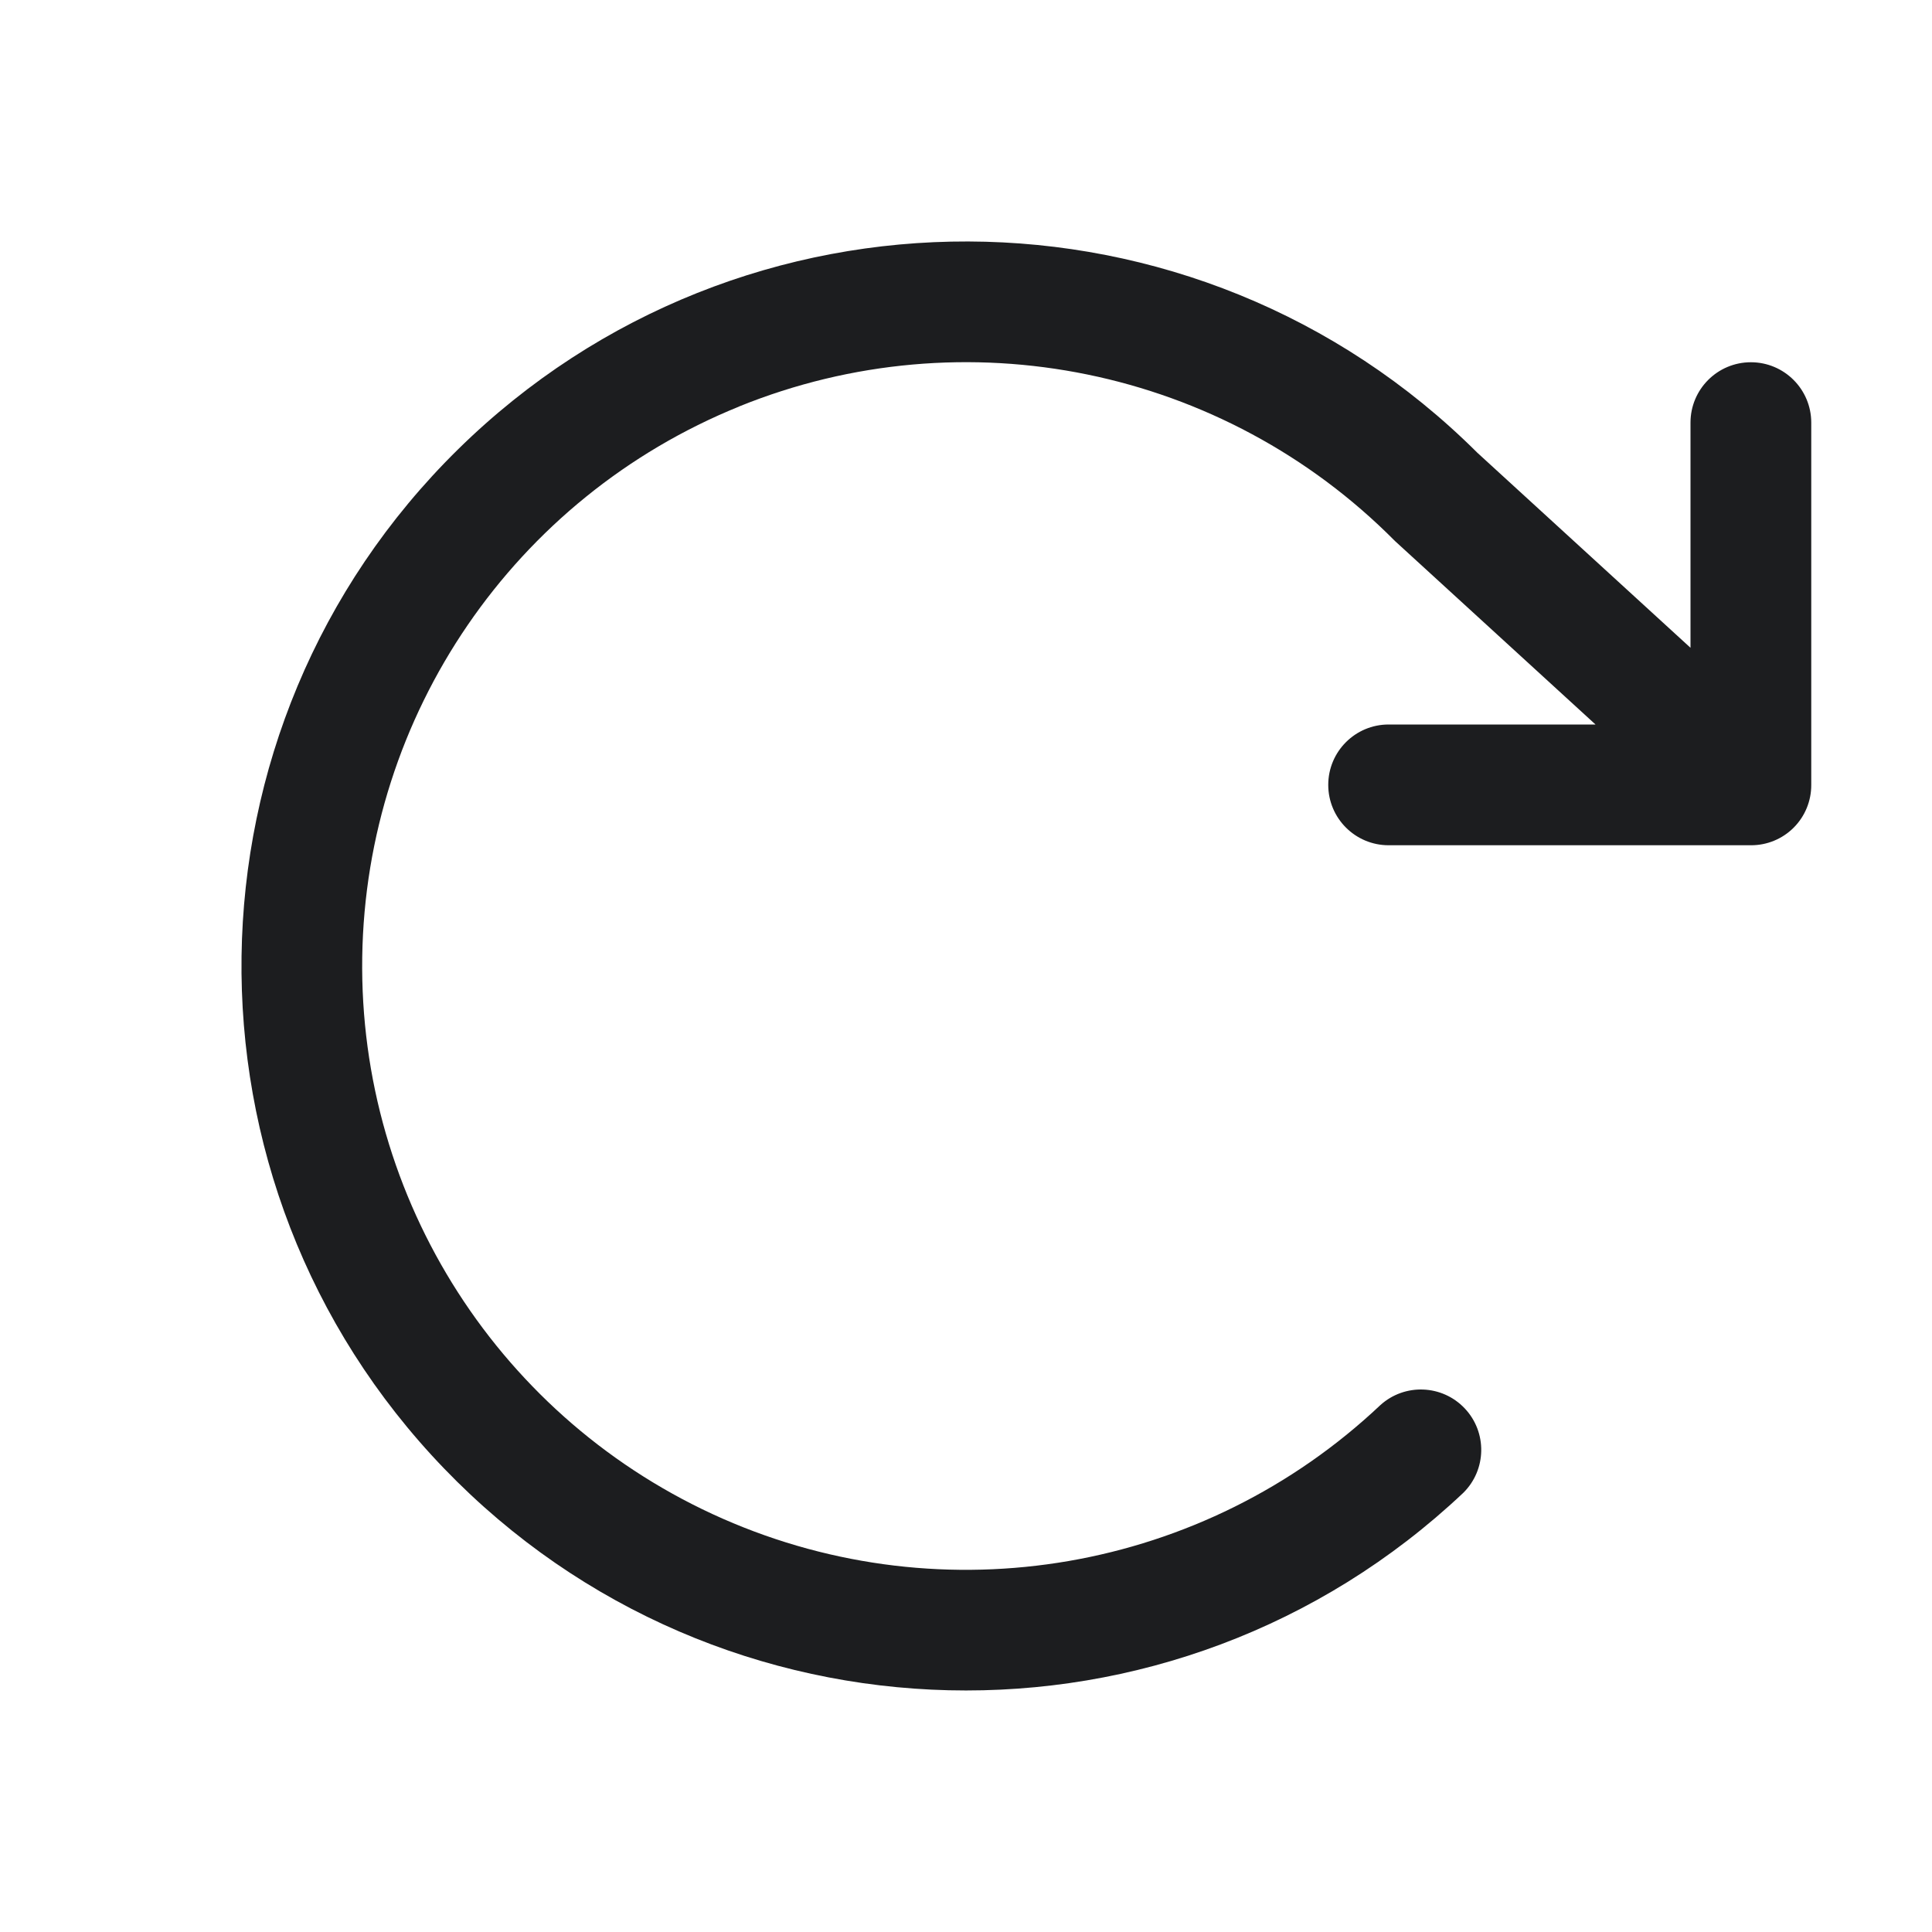
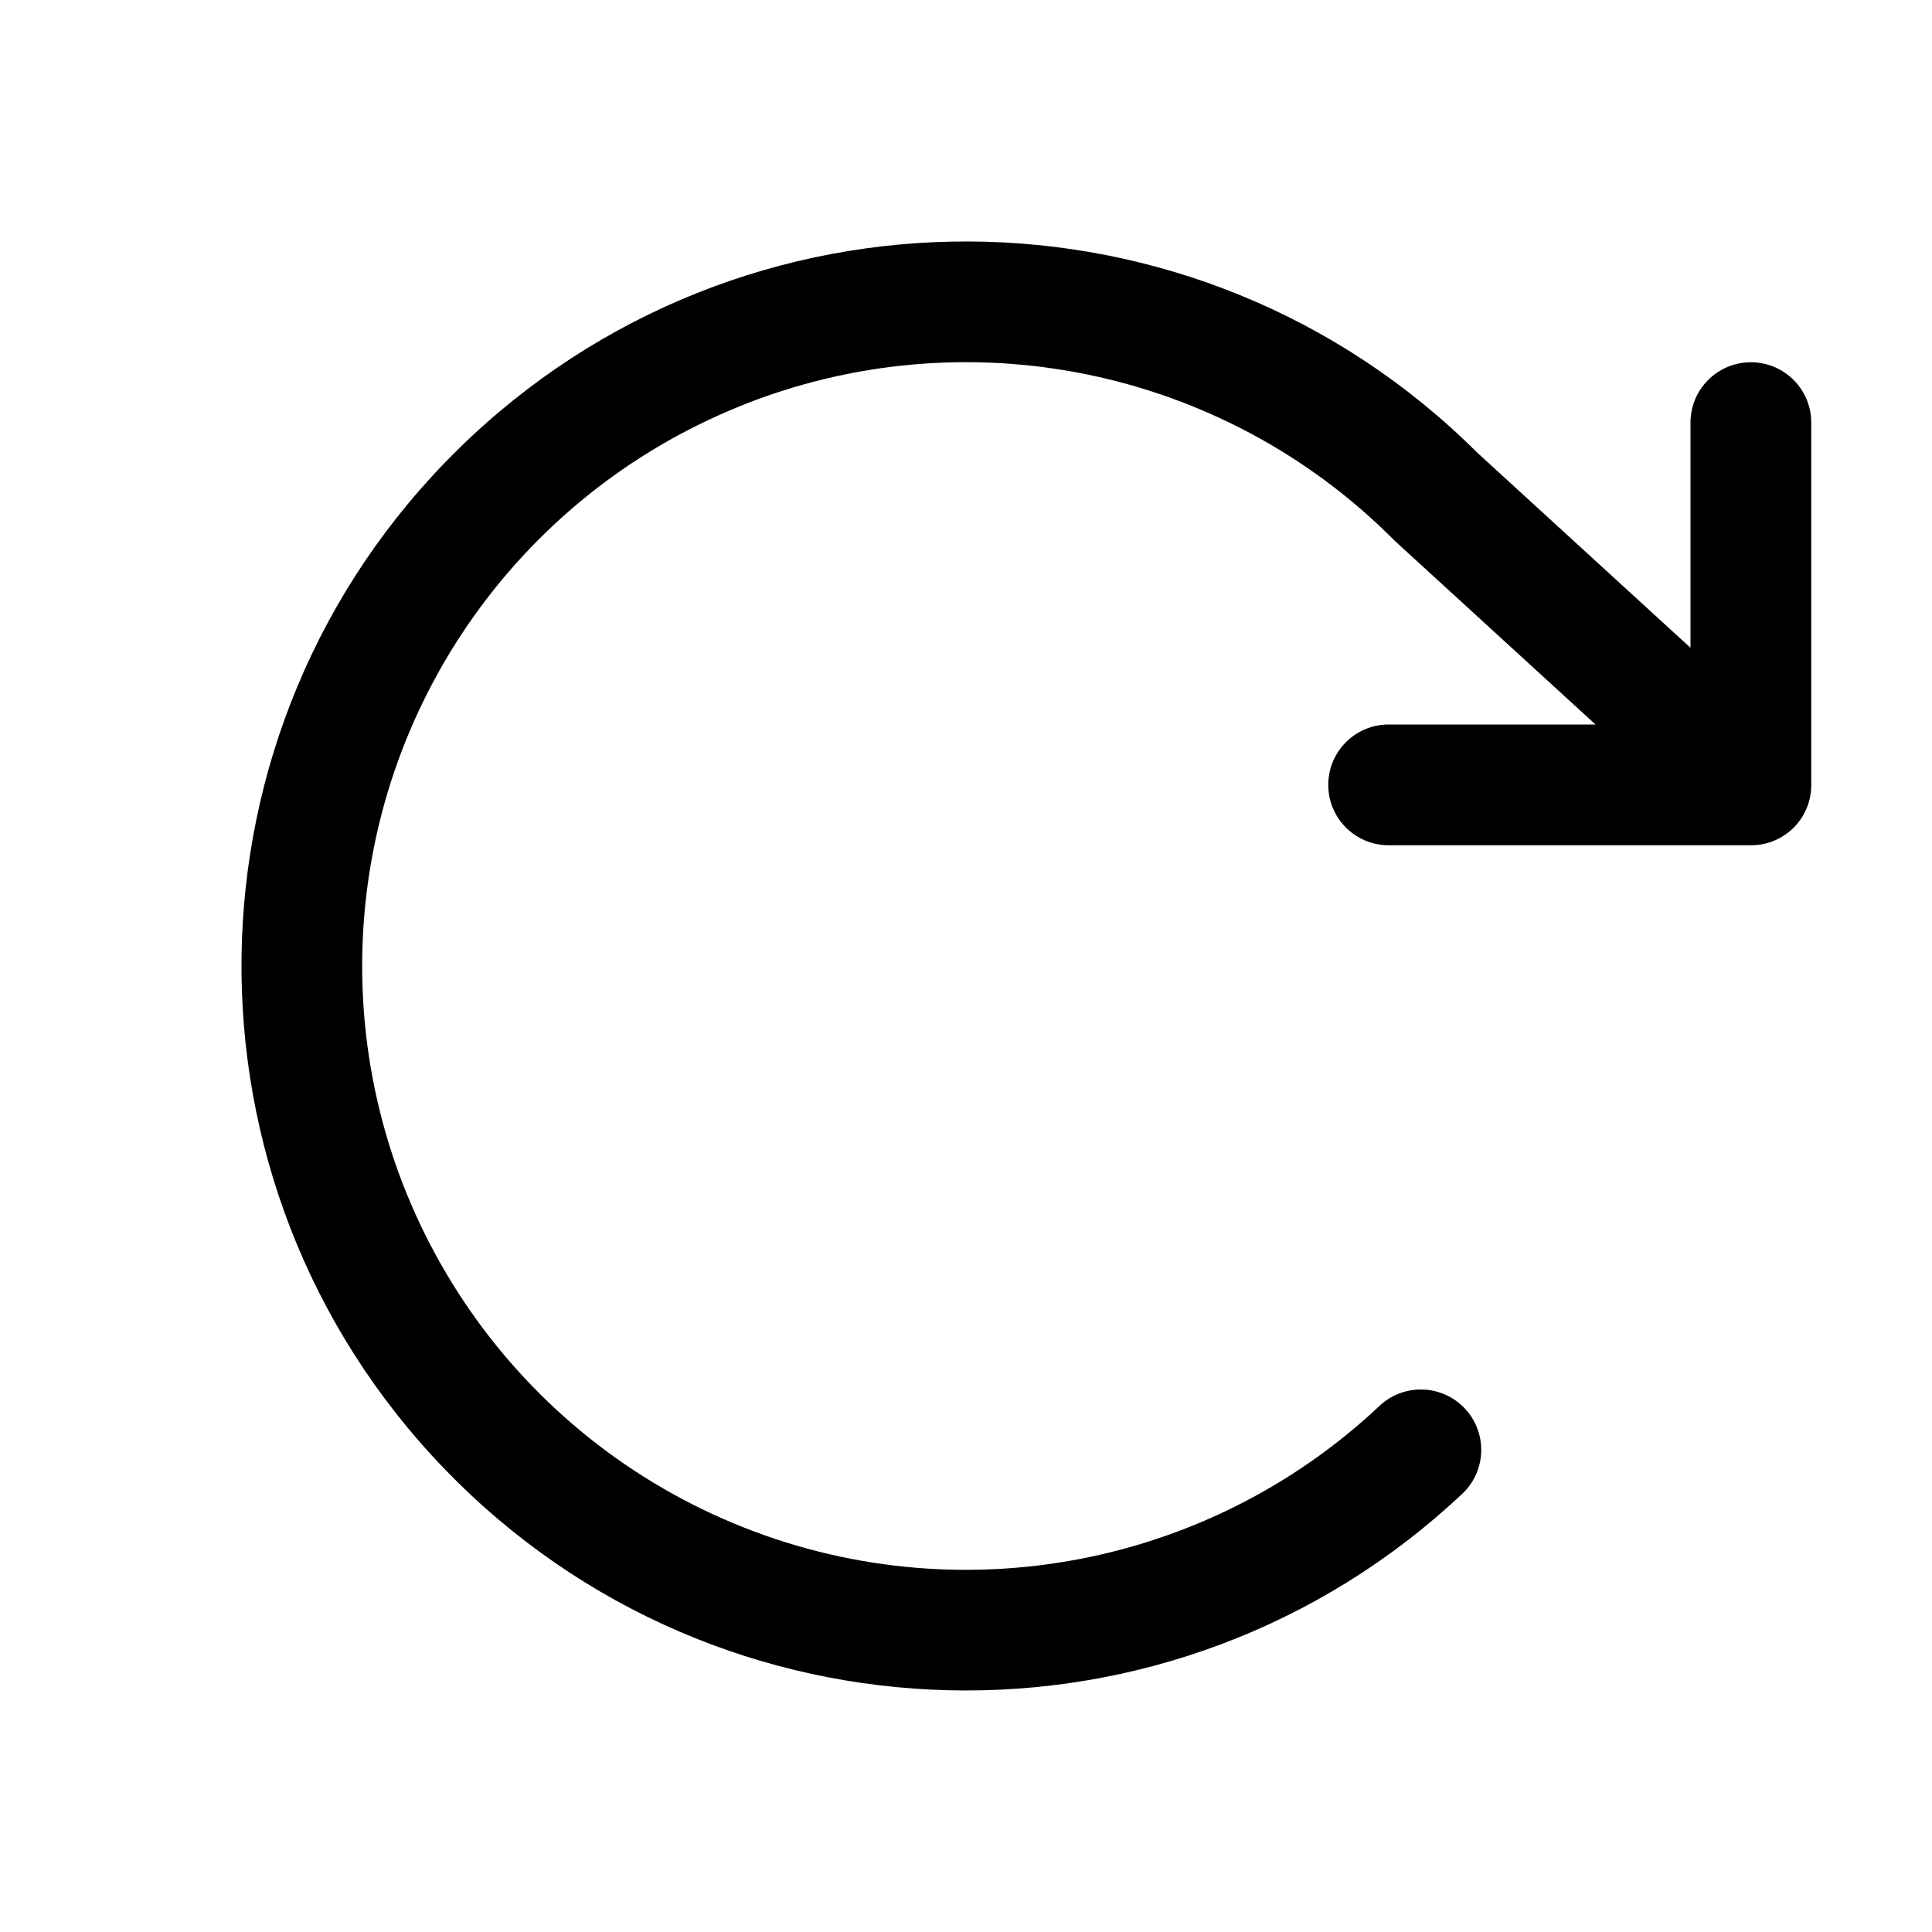
<svg xmlns="http://www.w3.org/2000/svg" width="24" height="24" fill="none" viewBox="0 0 24 24">
-   <path fill="#1C1D1F" d="M9.18 5.05a7.5 7.5 0 0 1 8.148 1.67L19.82 9h-2.57a.75.75 0 0 0 0 1.5h4.5a.746.746 0 0 0 .75-.75v-4.5a.75.75 0 0 0-1.5 0v2.797l-2.648-2.423a9 9 0 1 0-.175 12.921.75.75 0 0 0-1.03-1.09A7.5 7.5 0 1 1 9.182 5.05Z" />
+   <path fill="currentColor" d="M9.18 5.05a7.5 7.5 0 0 1 8.148 1.67L19.82 9h-2.57a.75.75 0 0 0 0 1.5h4.5a.746.746 0 0 0 .75-.75v-4.5a.75.75 0 0 0-1.5 0v2.797l-2.648-2.423a9 9 0 1 0-.175 12.921.75.75 0 0 0-1.03-1.09A7.5 7.5 0 1 1 9.182 5.05Z" />
</svg>
